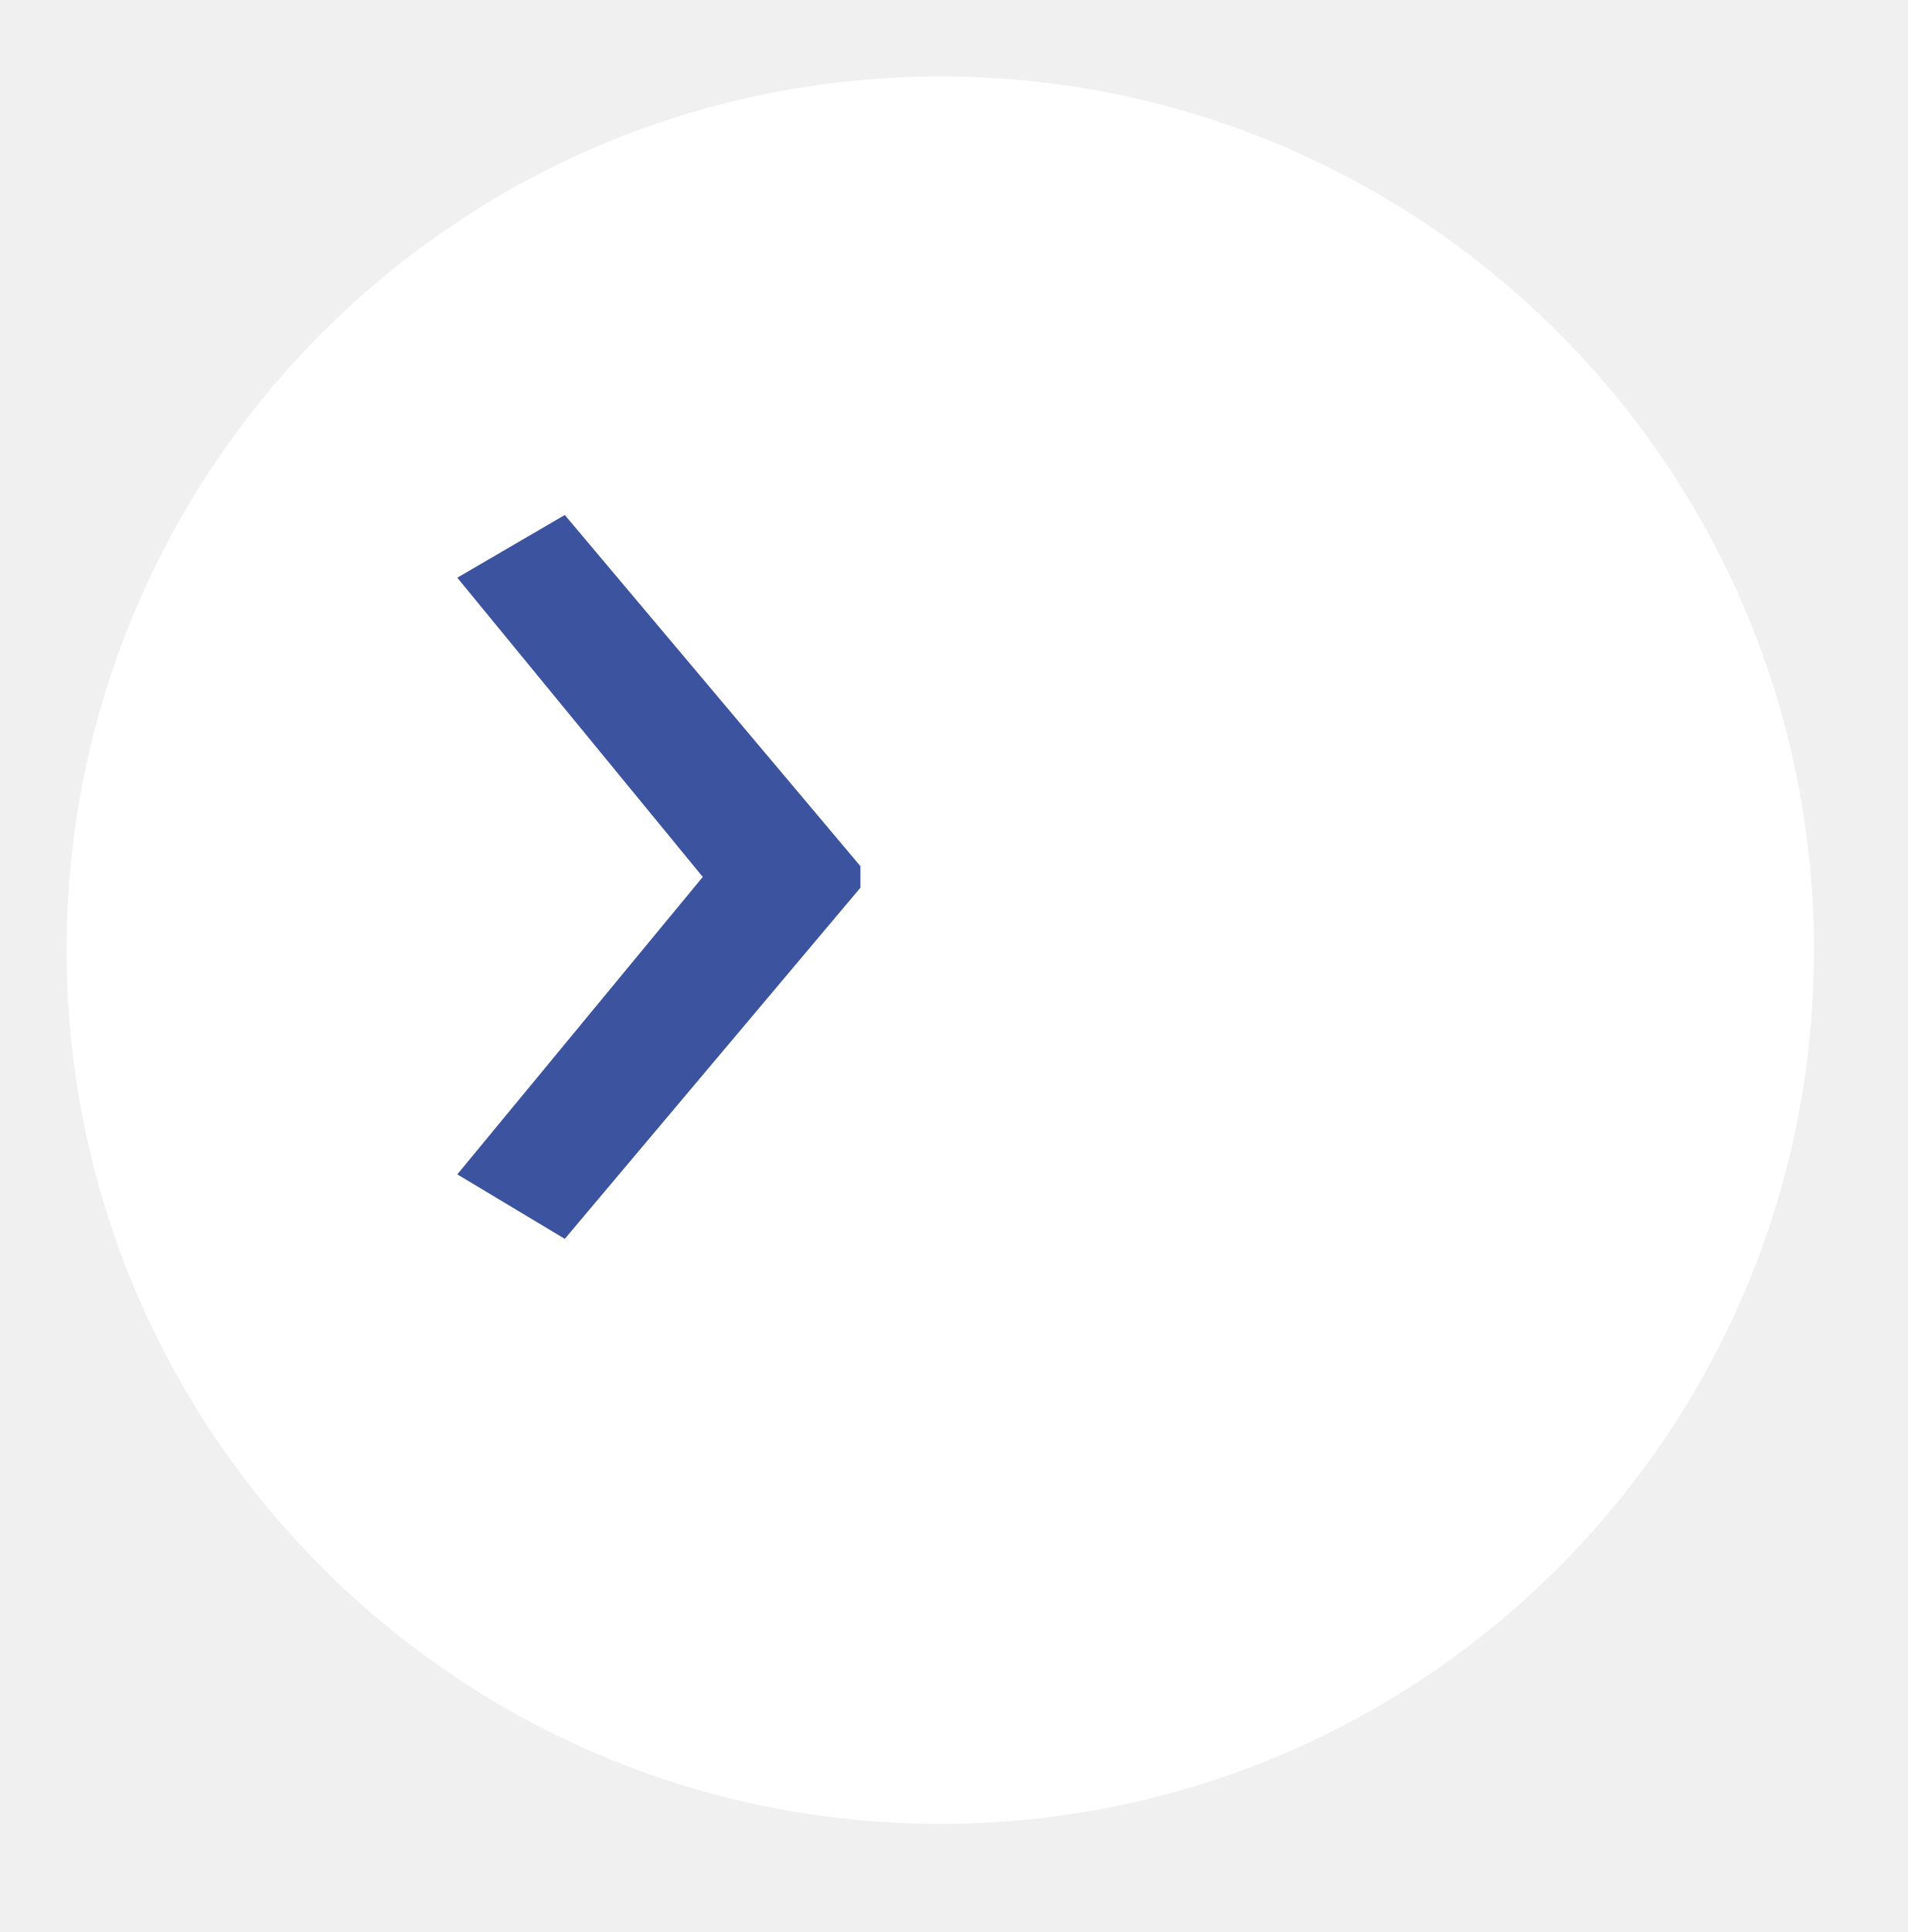
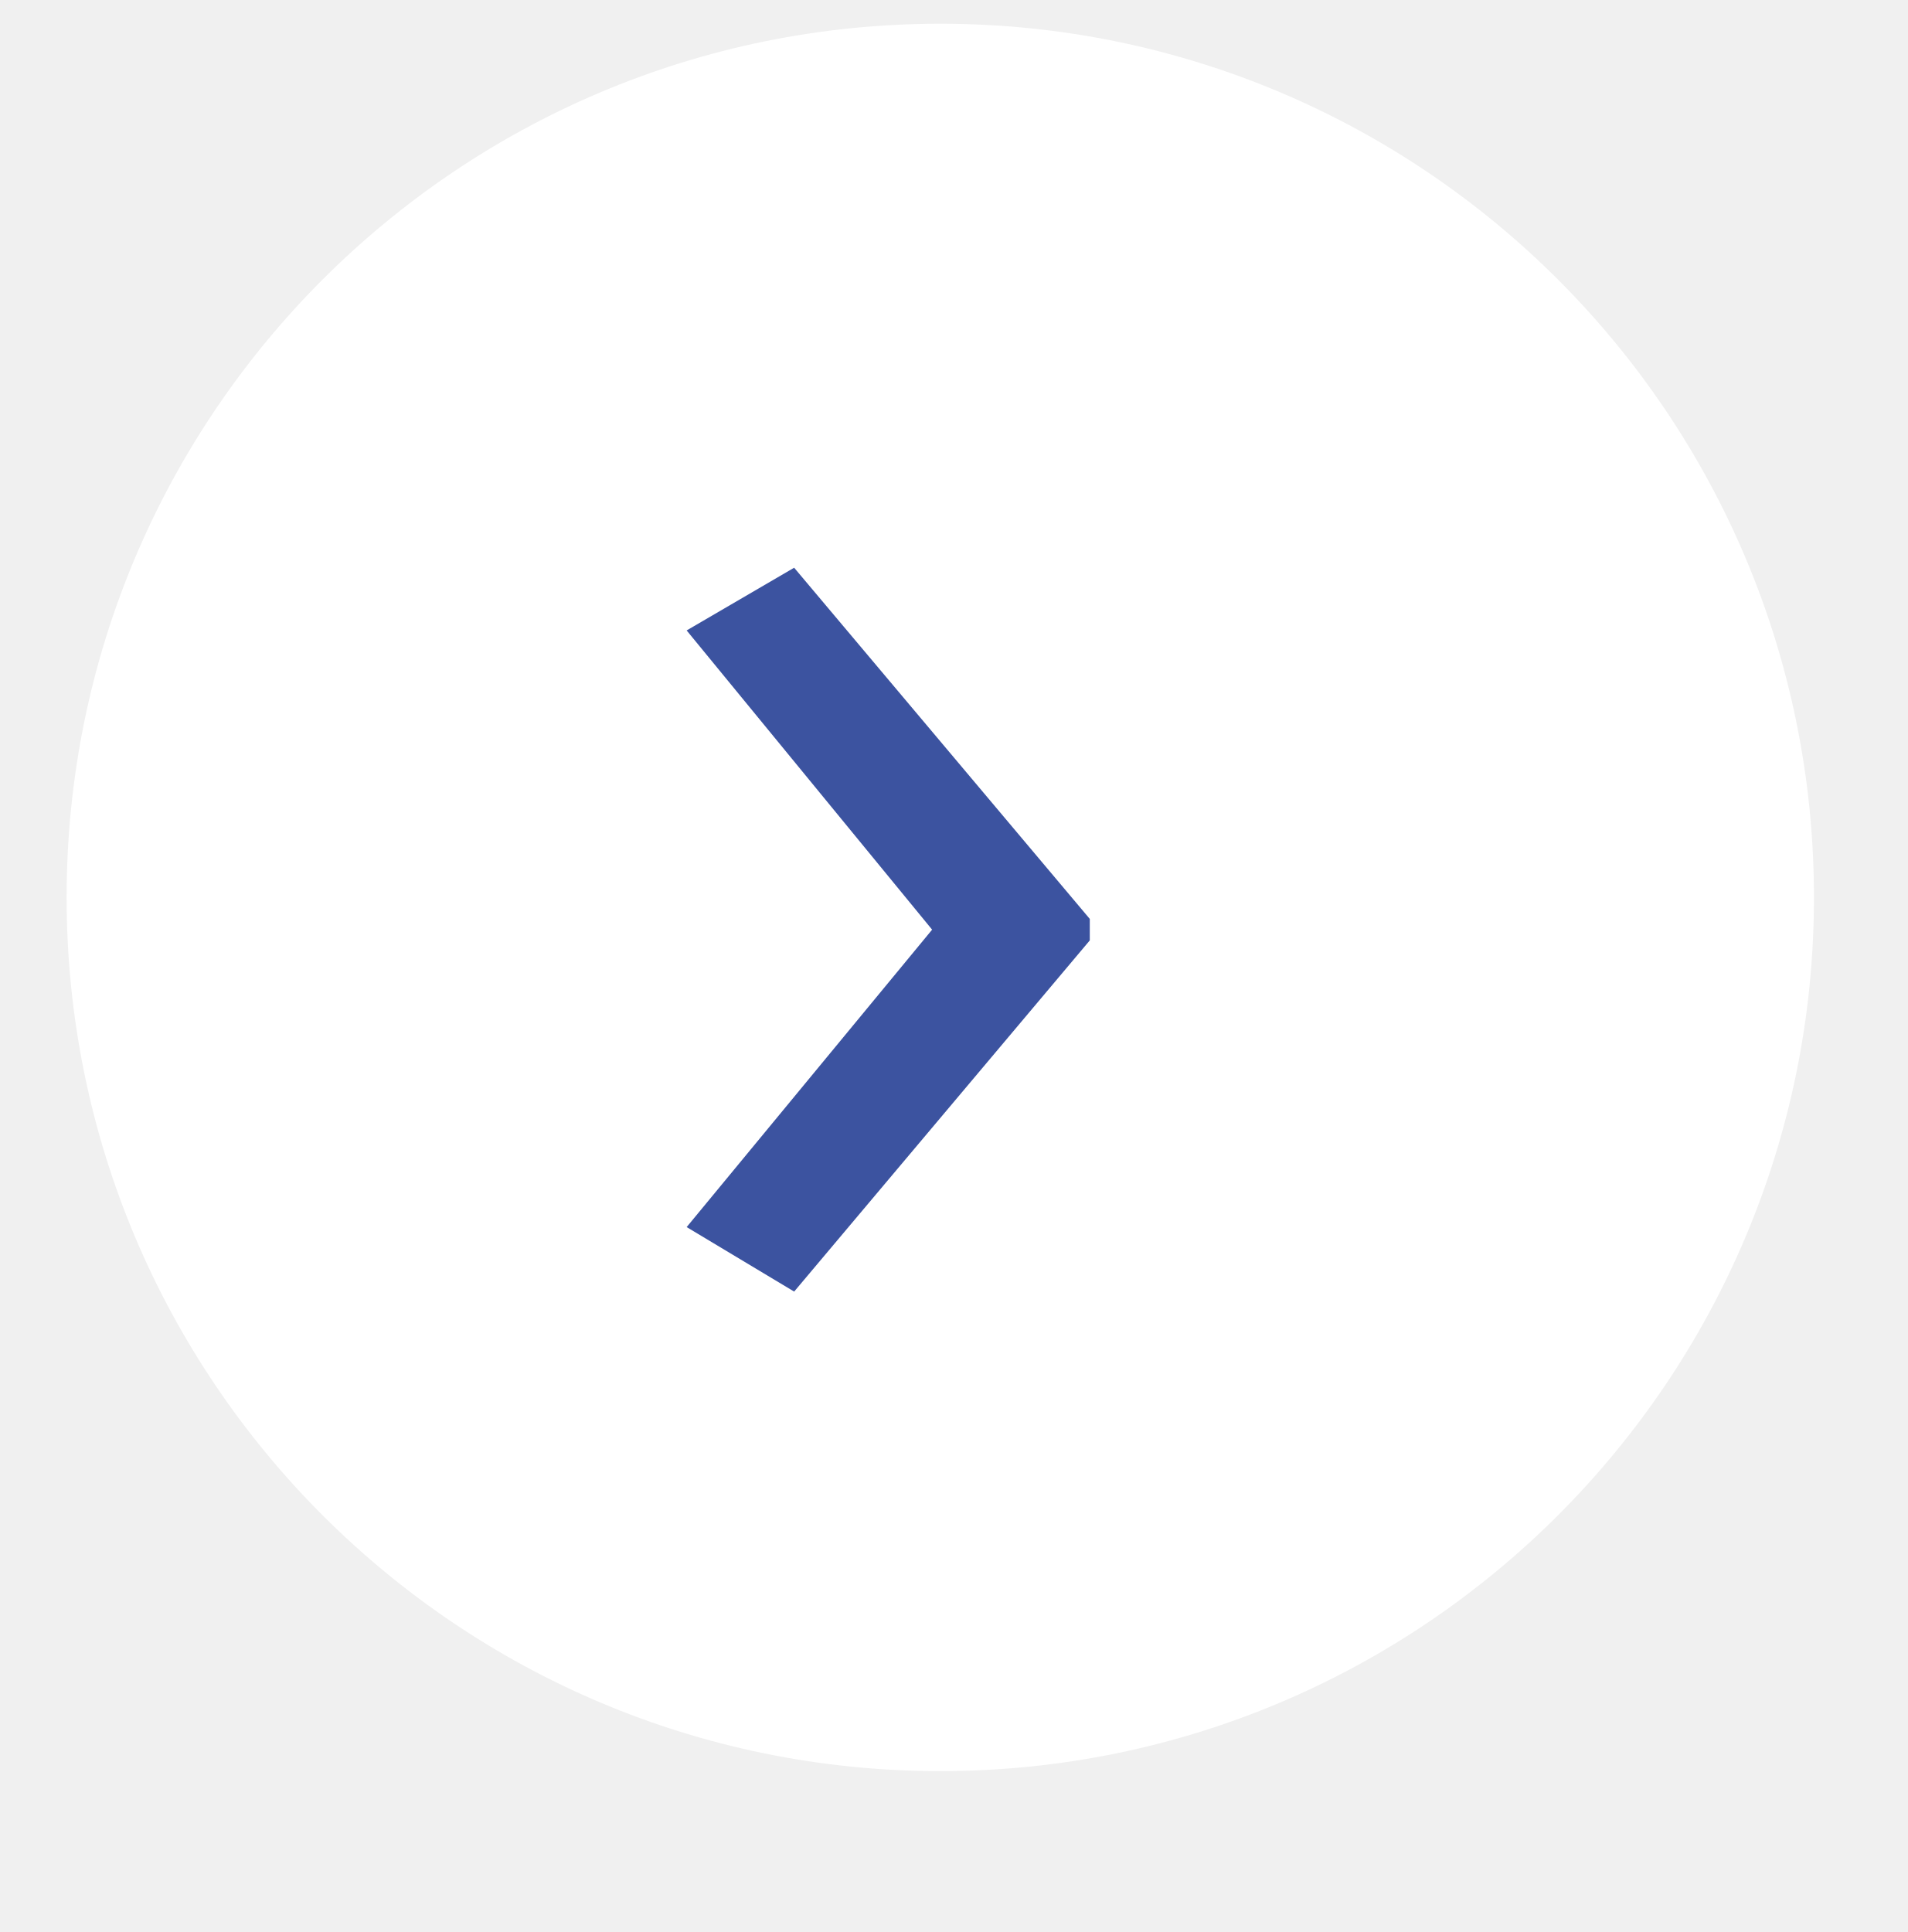
<svg xmlns="http://www.w3.org/2000/svg" version="1.1" id="Layer_1" x="0px" y="0px" width="16.638px" height="16.848px" viewBox="0 0 16.638 16.848" enable-background="new 0 0 16.638 16.848" xml:space="preserve">
  <g>
-     <circle fill="#FFFFFF" cx="8.2" cy="8.286" r="7.619" />
-     <text transform="matrix(1 0 0 1 3.3942 11.6629)" fill="#3C53A0" font-family="'OpenSans-Bold'" font-size="15.239">›</text>
+     <circle fill="#FFFFFF" cx="8.2" cy="7.826" r="7.619" />
+     <text transform="matrix(1 0 0 1 5.3943 12.1227)" fill="#3C53A0" font-family="'OpenSans-Bold'" font-size="15.239">›</text>
  </g>
</svg>
